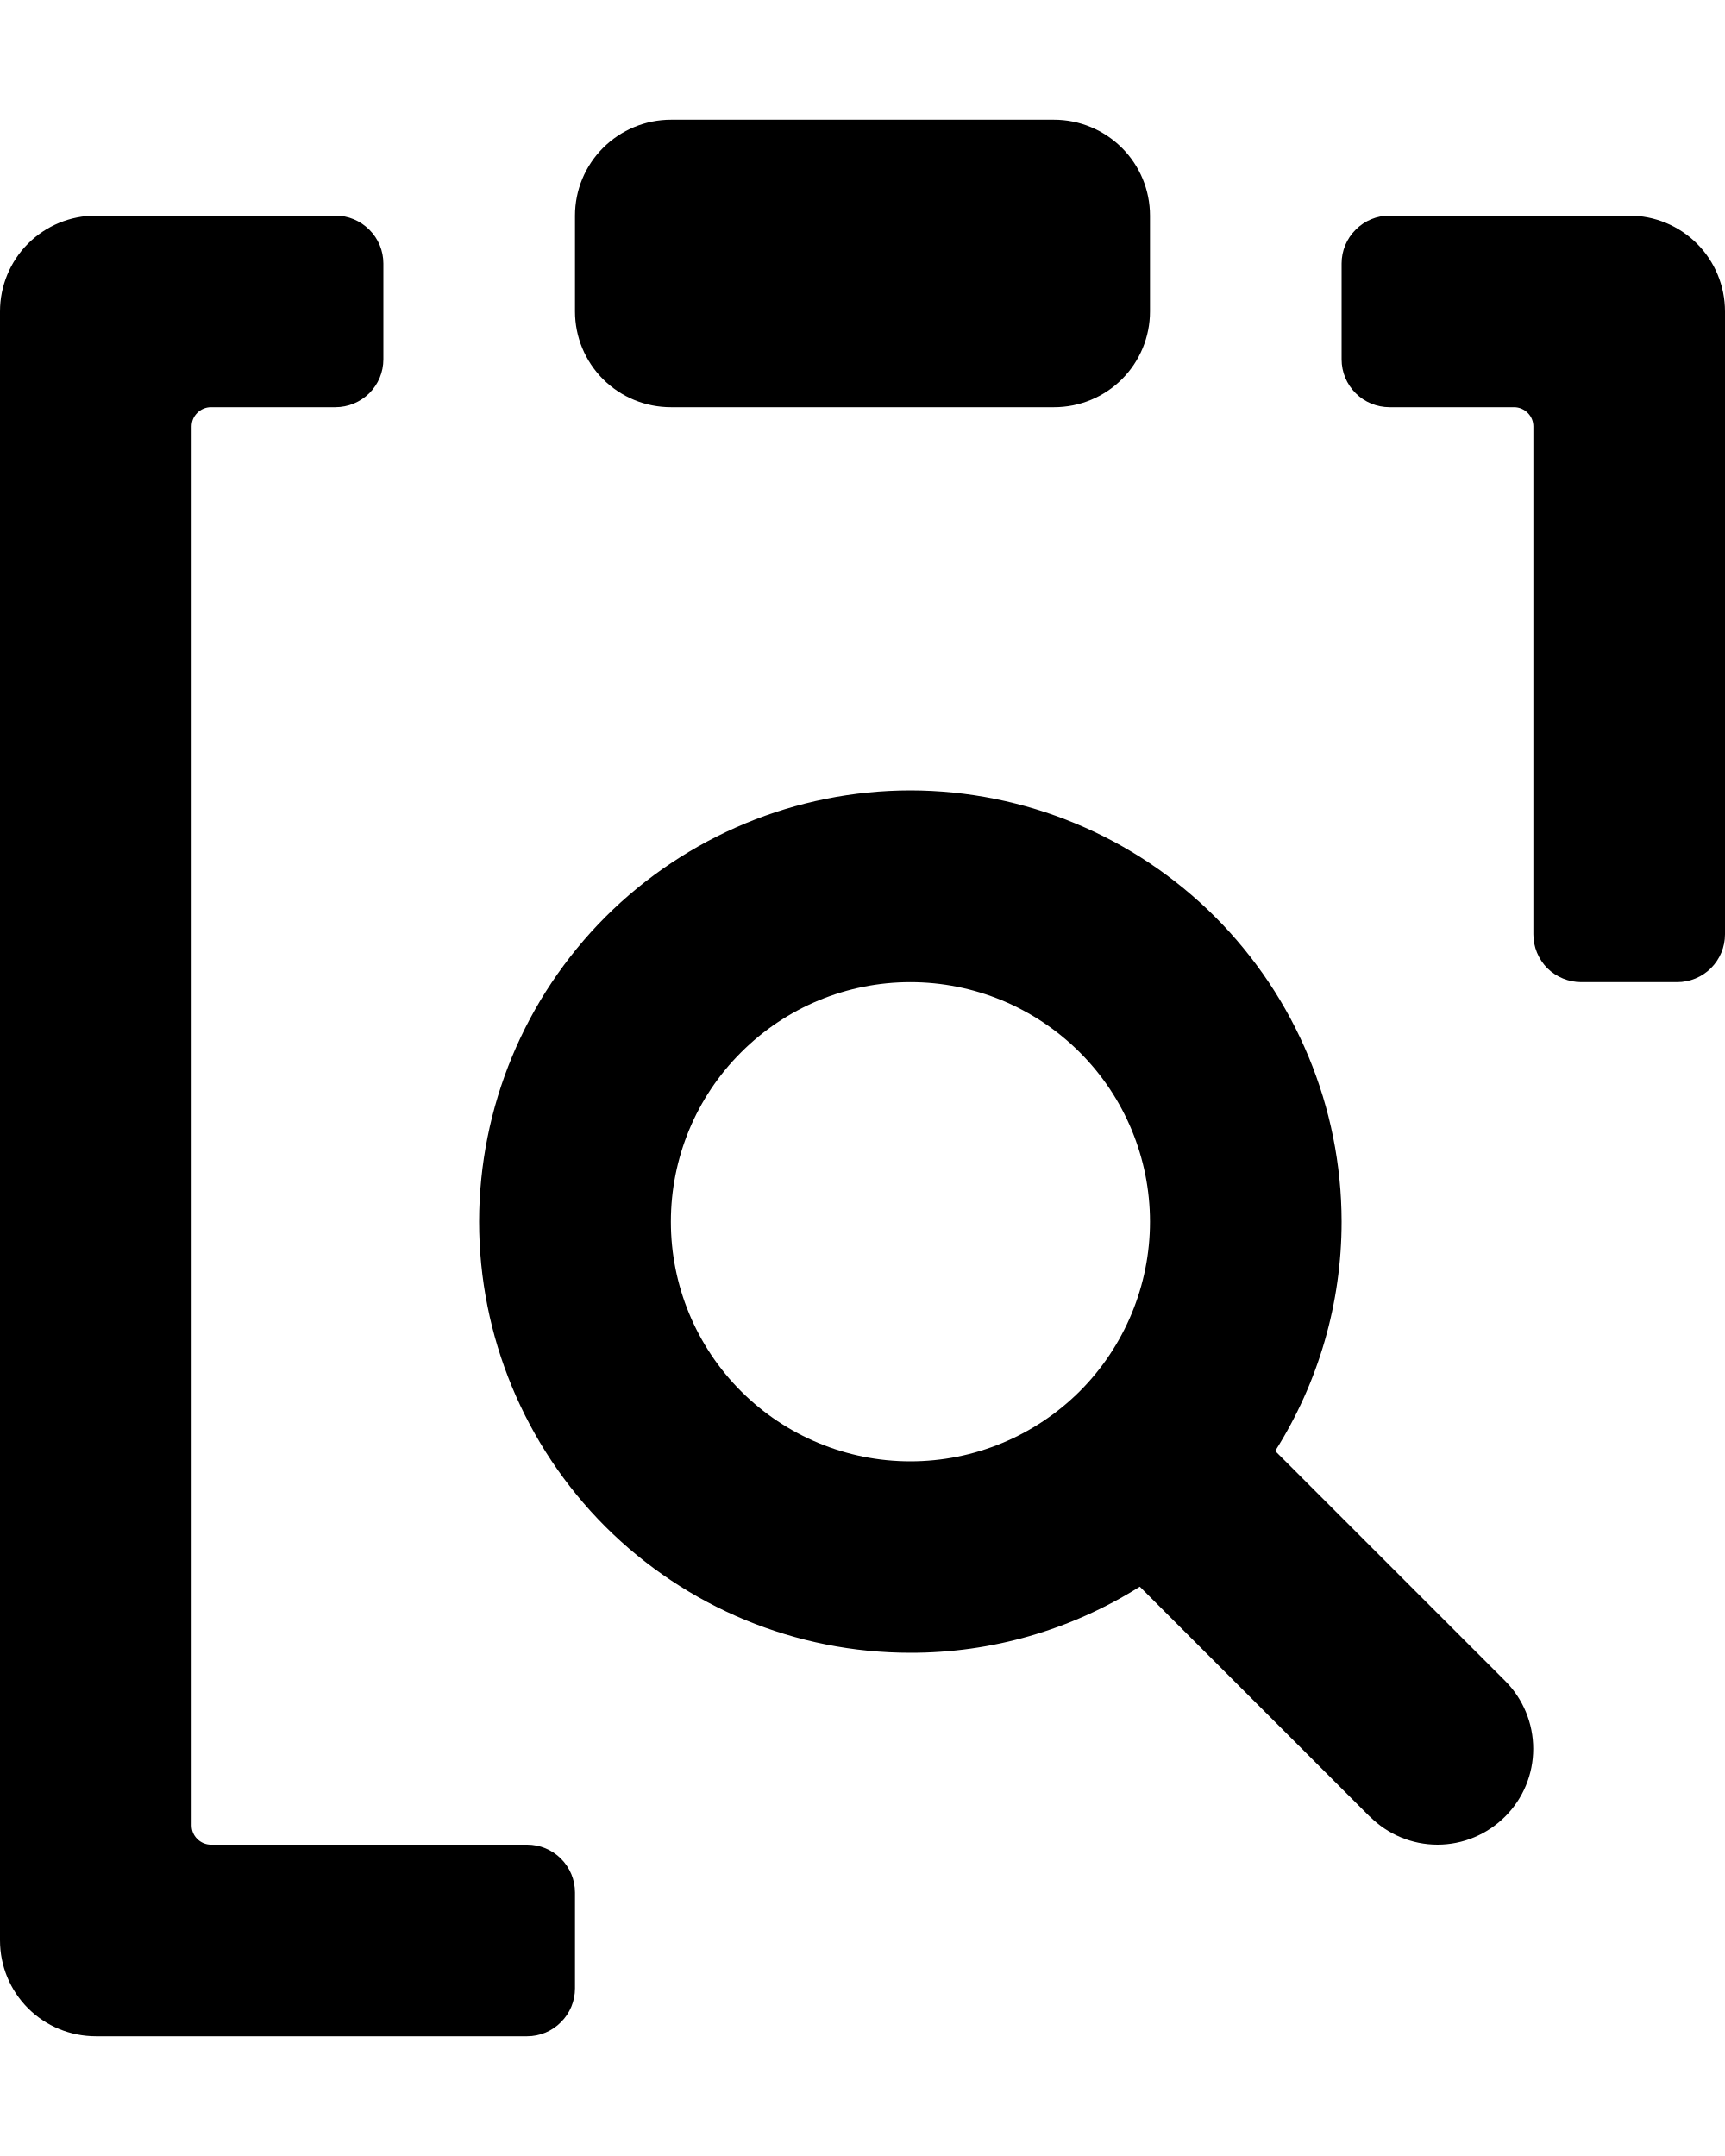
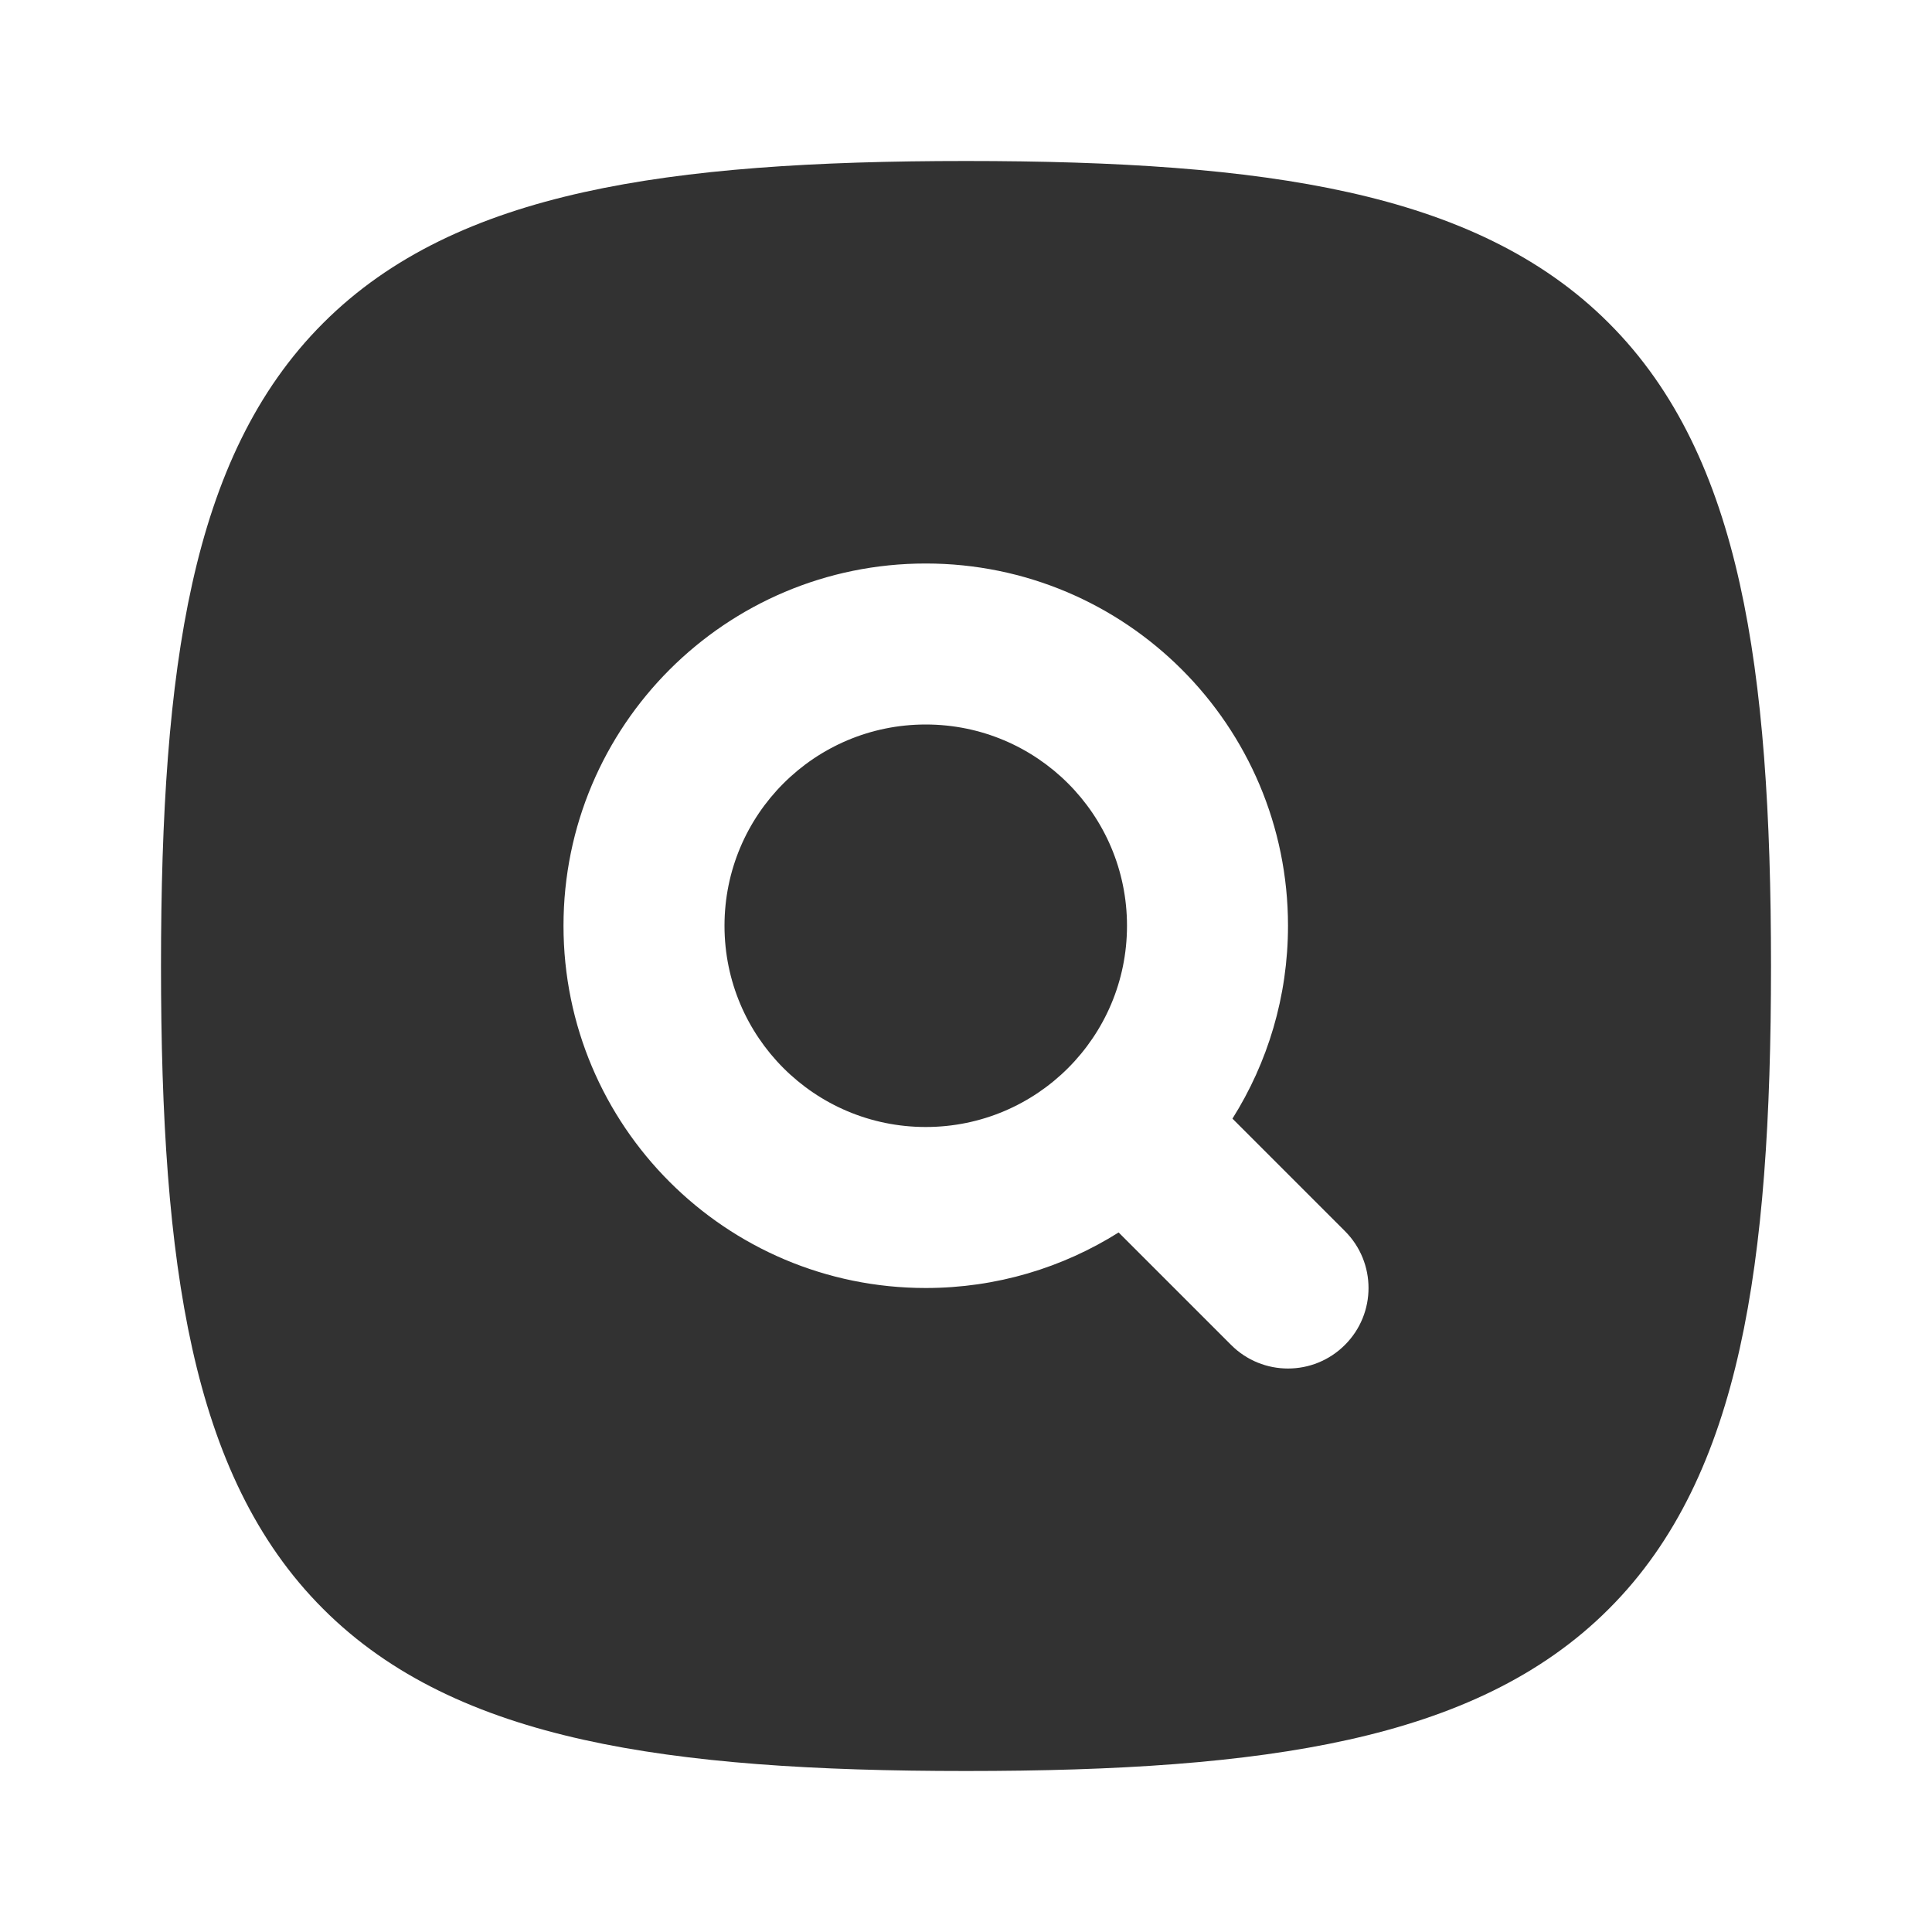
- <svg xmlns="http://www.w3.org/2000/svg" width="12" height="15" viewBox="0 0 12 15" fill="none">
-   <path d="M3.333 14.167V12.834H3.667C3.755 12.834 3.84 12.869 3.902 12.931C3.965 12.994 4 13.078 4 13.167V13.834C4 13.922 3.965 14.007 3.902 14.069C3.84 14.132 3.755 14.167 3.667 14.167H3.333ZM0.667 14.167C0.49 14.167 0.32 14.097 0.195 13.972C0.07 13.847 0 13.677 0 13.5V2.167C0 1.99 0.07 1.82 0.195 1.695C0.32 1.57 0.49 1.5 0.667 1.5H2V2.833H1.467C1.431 2.833 1.397 2.848 1.372 2.873C1.347 2.898 1.333 2.931 1.333 2.967V12.7C1.333 12.736 1.347 12.769 1.372 12.794C1.397 12.819 1.431 12.834 1.467 12.834H3.333V14.167H0.667ZM9.529 12.639L7.929 11.039C7.451 11.34 6.898 11.5 6.333 11.499C5.537 11.499 4.774 11.183 4.211 10.621C3.649 10.058 3.333 9.295 3.333 8.499C3.334 7.704 3.65 6.942 4.212 6.379C4.775 5.817 5.537 5.5 6.333 5.499C7.128 5.5 7.891 5.817 8.453 6.379C9.015 6.942 9.332 7.704 9.333 8.499C9.333 9.064 9.173 9.618 8.871 10.095L10.471 11.695C10.596 11.82 10.666 11.99 10.666 12.167C10.666 12.344 10.596 12.513 10.471 12.638C10.346 12.763 10.177 12.834 10 12.834C9.823 12.834 9.654 12.763 9.529 12.638V12.639ZM4.667 8.5C4.667 8.942 4.842 9.366 5.155 9.679C5.467 9.991 5.891 10.167 6.333 10.167C6.775 10.167 7.199 9.991 7.512 9.679C7.824 9.366 8 8.942 8 8.5C8 8.058 7.824 7.634 7.512 7.322C7.199 7.009 6.775 6.833 6.333 6.833C5.891 6.833 5.467 7.009 5.155 7.322C4.842 7.634 4.667 8.058 4.667 8.5ZM11 6.833C10.912 6.833 10.827 6.798 10.764 6.736C10.702 6.673 10.667 6.589 10.667 6.5V2.967C10.667 2.931 10.653 2.898 10.628 2.873C10.603 2.848 10.569 2.833 10.533 2.833H9.667C9.578 2.833 9.493 2.798 9.431 2.736C9.368 2.673 9.333 2.589 9.333 2.5V1.833C9.333 1.745 9.368 1.66 9.431 1.598C9.493 1.535 9.578 1.5 9.667 1.5H11.333C11.51 1.5 11.68 1.57 11.805 1.695C11.93 1.82 12 1.99 12 2.167V6.5C12 6.589 11.965 6.673 11.902 6.736C11.84 6.798 11.755 6.833 11.667 6.833H11ZM4.667 2.833C4.49 2.833 4.32 2.763 4.195 2.638C4.07 2.513 4 2.344 4 2.167V1.5C4 1.323 4.07 1.154 4.195 1.029C4.32 0.904 4.49 0.833 4.667 0.833H7.333C7.51 0.833 7.68 0.904 7.805 1.029C7.93 1.154 8 1.323 8 1.5V2.167C8 2.344 7.93 2.513 7.805 2.638C7.68 2.763 7.51 2.833 7.333 2.833H4.667ZM2 2.833V1.5H2.333C2.422 1.5 2.506 1.535 2.569 1.598C2.632 1.66 2.667 1.745 2.667 1.833V2.5C2.667 2.589 2.632 2.673 2.569 2.736C2.506 2.798 2.422 2.833 2.333 2.833H2Z" fill="currentColor" />
+ <svg xmlns="http://www.w3.org/2000/svg" width="24px" height="24px" viewBox="0 0 24 24" fill="none">
+   <rect width="24" height="24" fill="transparent" />
+   <path fill-rule="evenodd" clip-rule="evenodd" d="M7.25 2.388C8.549 2.099 10.124 2 12 2C13.876 2 15.451 2.099 16.75 2.388C18.06 2.679 19.149 3.176 19.986 4.014C20.824 4.851 21.321 5.94 21.612 7.25C21.901 8.549 22 10.124 22 12C22 13.876 21.901 15.451 21.612 16.75C21.321 18.06 20.824 19.149 19.986 19.986C19.149 20.824 18.06 21.321 16.75 21.612C15.451 21.901 13.876 22 12 22C10.124 22 8.549 21.901 7.25 21.612C5.94 21.321 4.851 20.824 4.014 19.986C3.176 19.149 2.679 18.06 2.388 16.75C2.099 15.451 2 13.876 2 12C2 10.124 2.099 8.549 2.388 7.25C2.679 5.94 3.176 4.851 4.014 4.014C4.851 3.176 5.94 2.679 7.25 2.388ZM9 11.5C9 10.119 10.119 9 11.5 9C12.881 9 14 10.119 14 11.5C14 12.881 12.881 14 11.5 14C10.119 14 9 12.881 9 11.5ZM11.5 7C9.015 7 7 9.015 7 11.5C7 13.985 9.015 16 11.5 16C12.38 16 13.202 15.747 13.896 15.31L15.293 16.707C15.683 17.098 16.317 17.098 16.707 16.707C17.098 16.317 17.098 15.683 16.707 15.293L15.31 13.896C15.747 13.202 16 12.38 16 11.5C16 9.015 13.985 7 11.5 7Z" fill="#323232" />
</svg>
